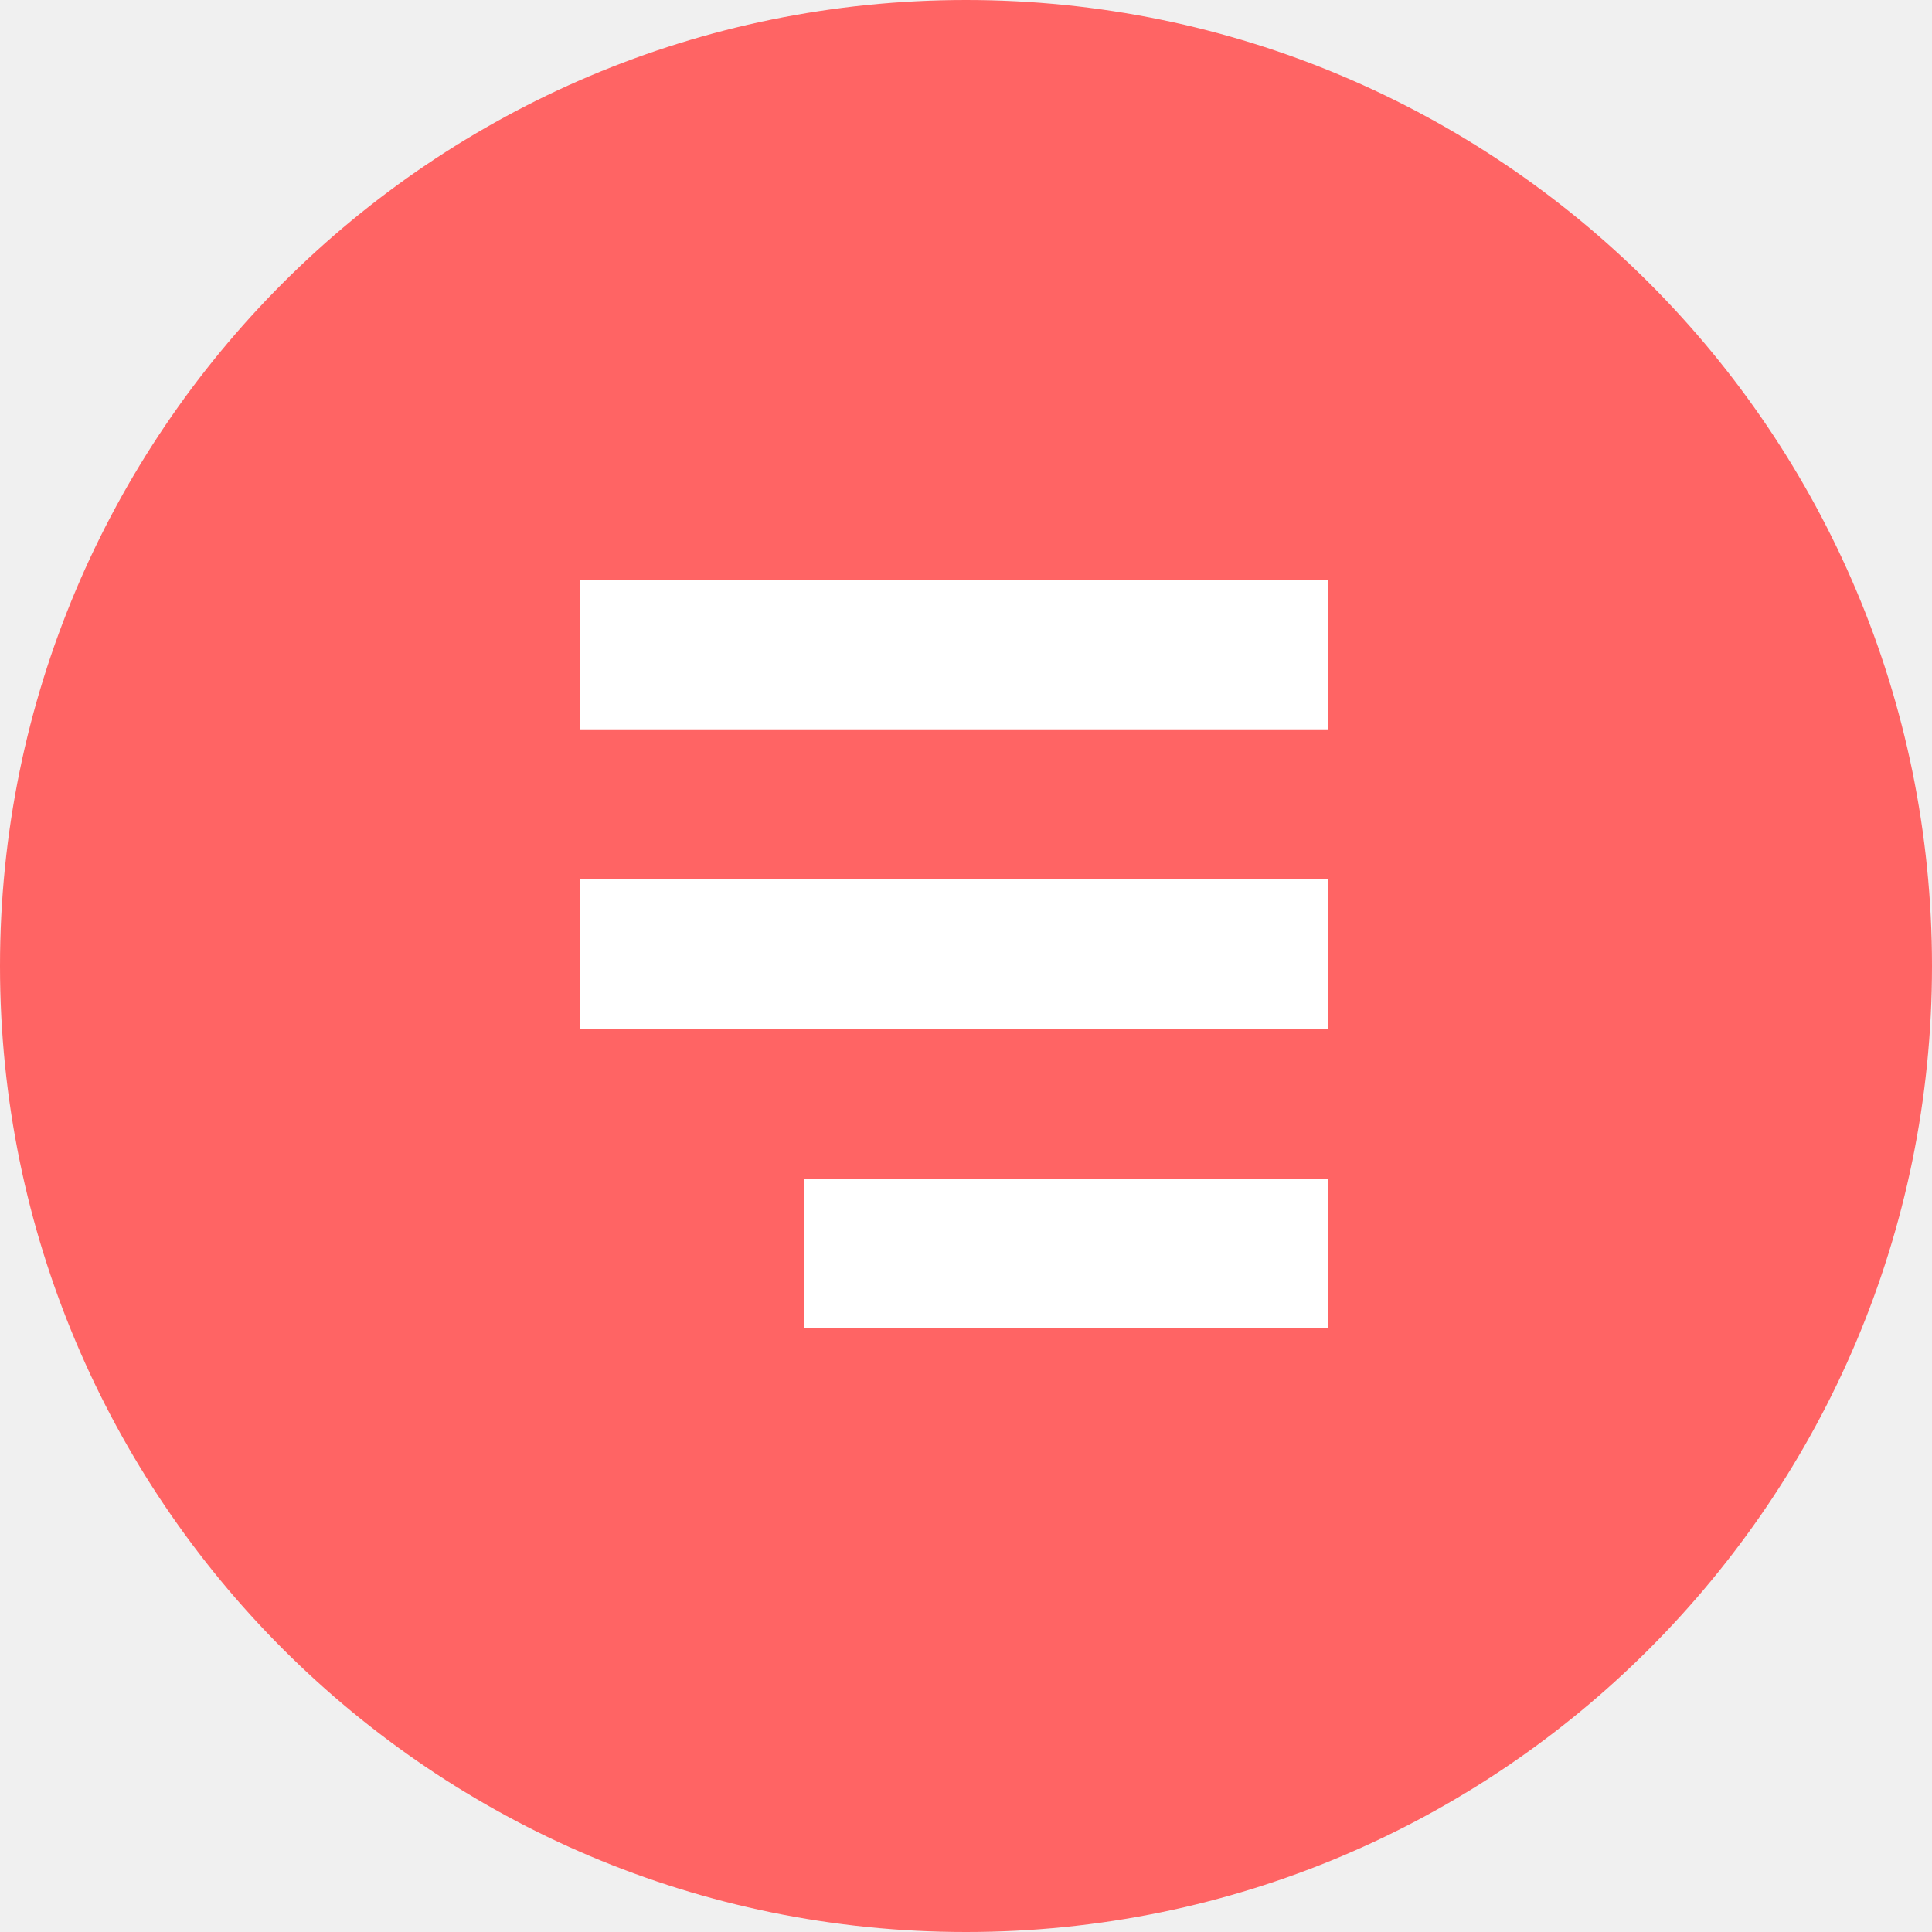
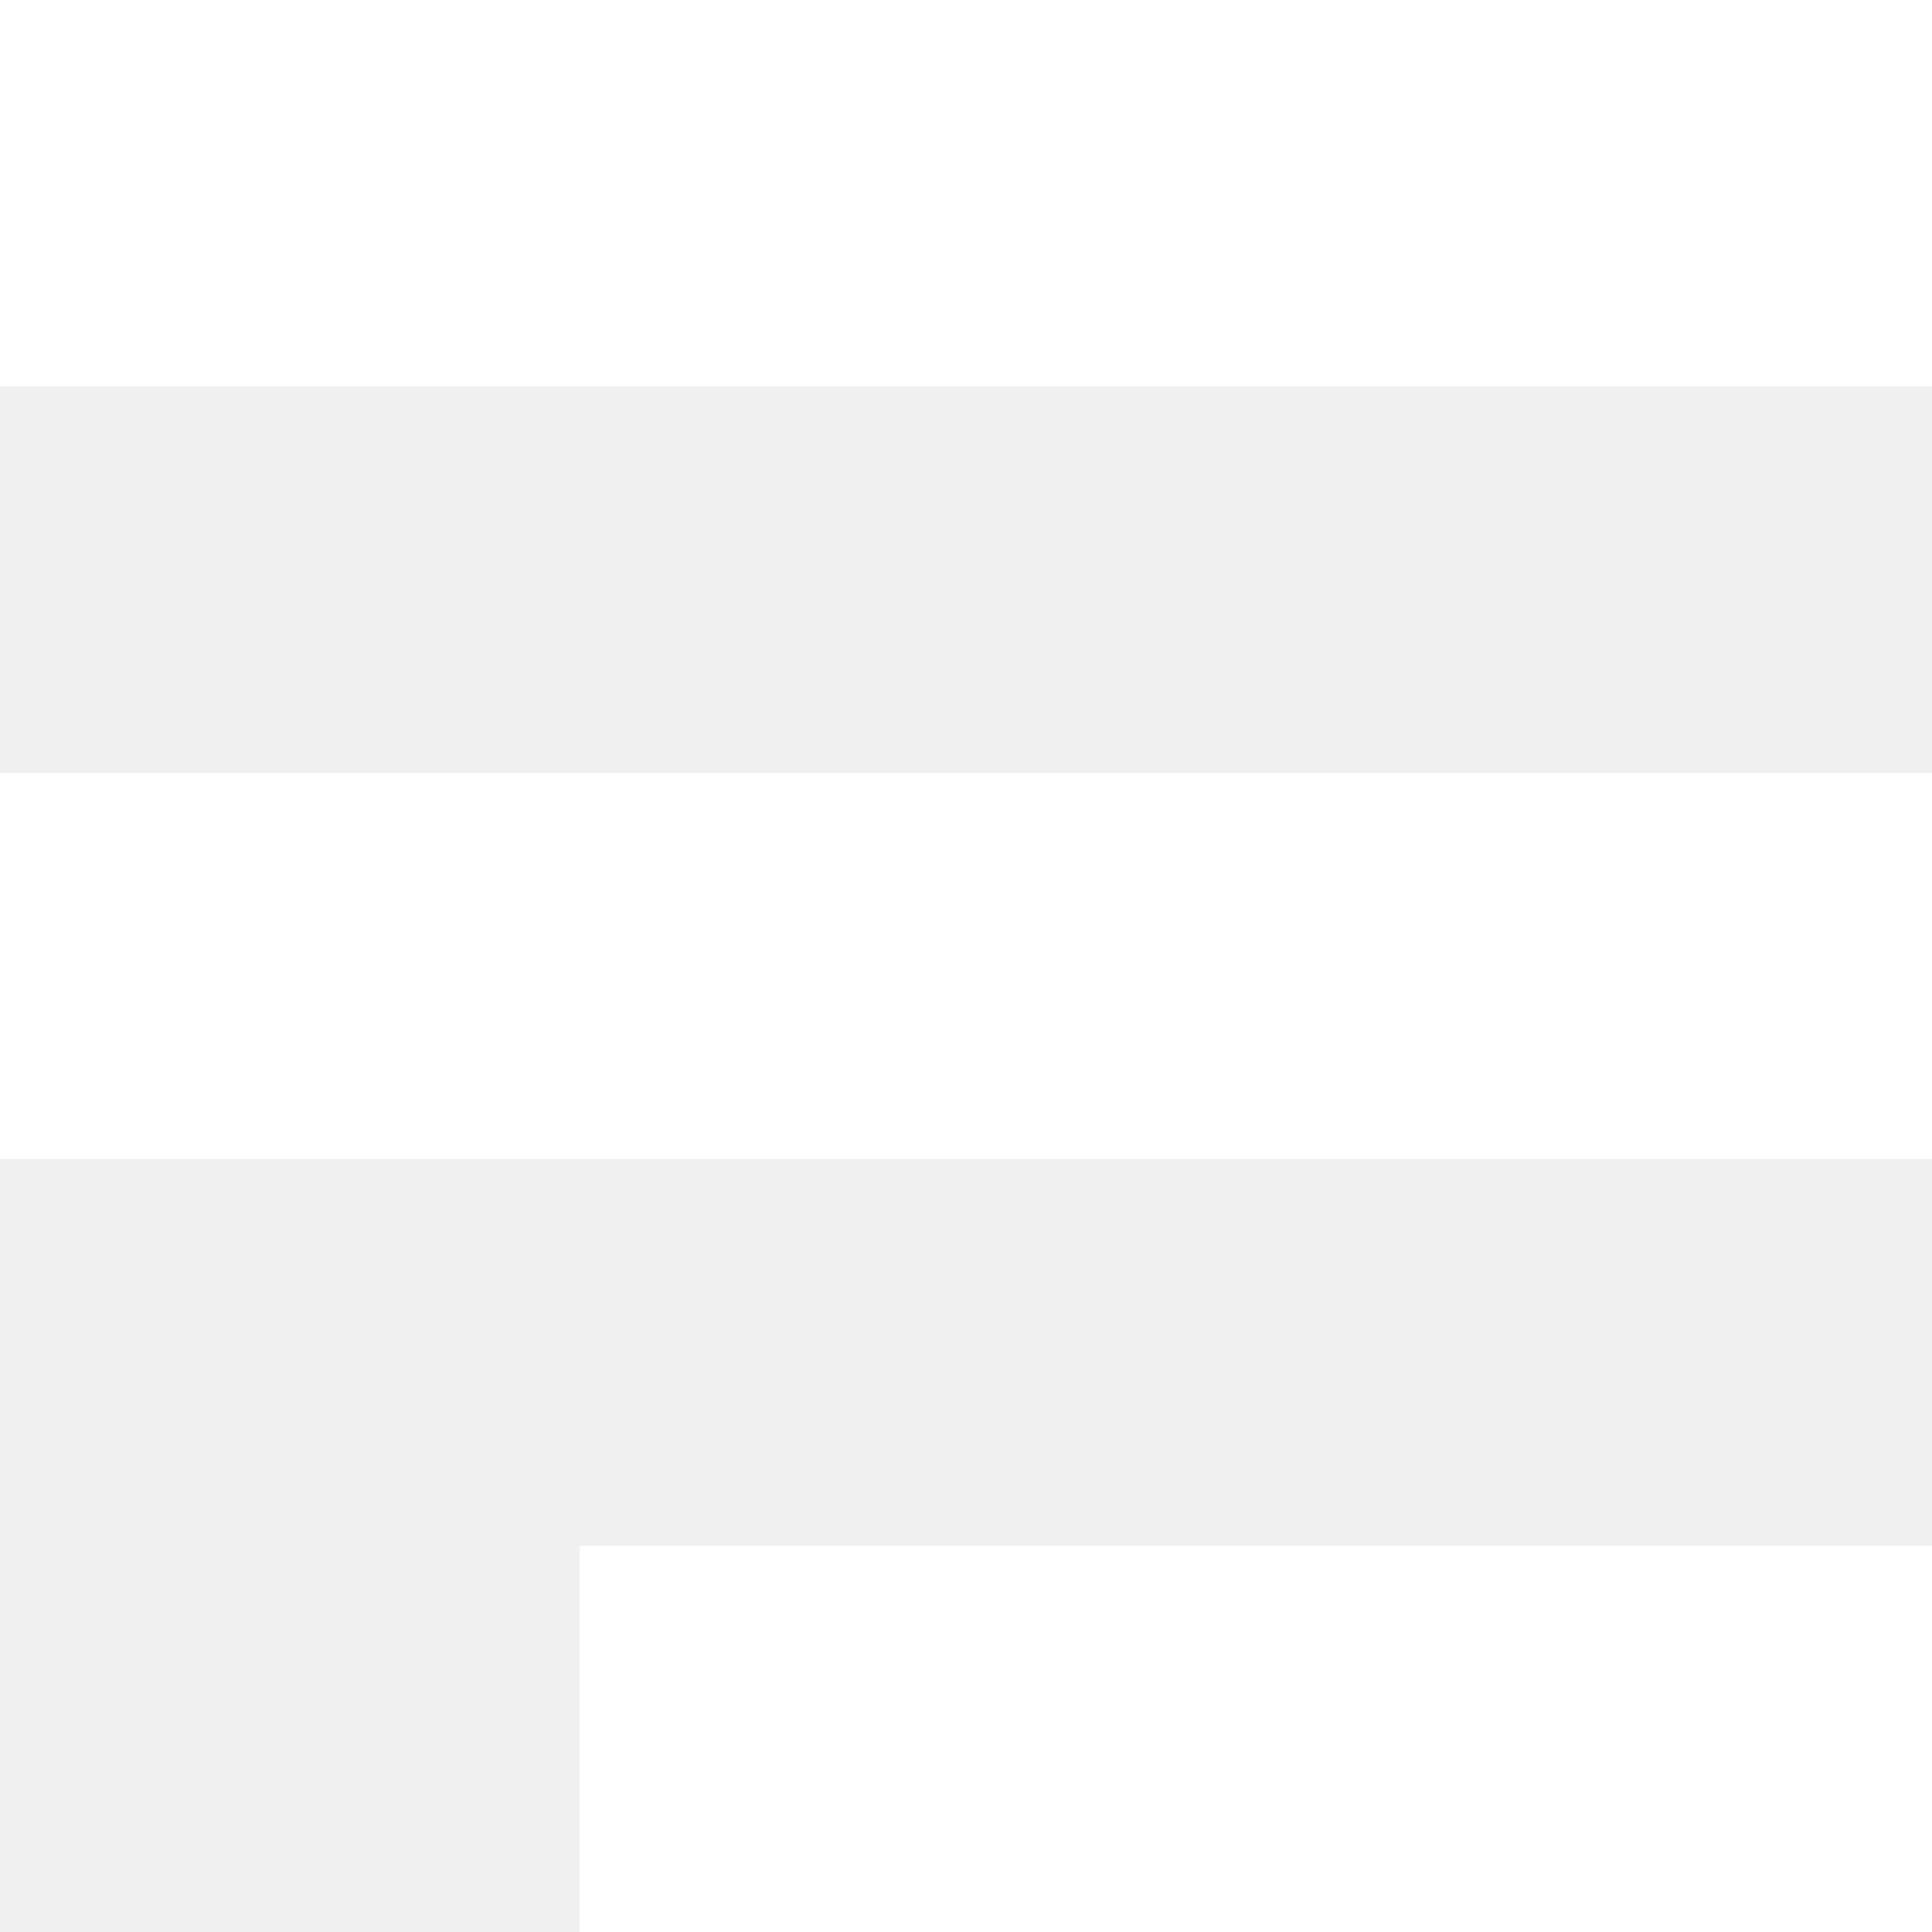
- <svg xmlns="http://www.w3.org/2000/svg" width="40" height="40" viewBox="0 0 40 40">
-   <g id="Group_3851" data-name="Group 3851" transform="translate(-319 -51)">
-     <rect id="Rectangle_1537" data-name="Rectangle 1537" width="40" height="40" rx="20" transform="translate(319 51)" fill="#ff6464" />
-     <path id="Path_13352" data-name="Path 13352" d="M11.65,22.5H22.5V19.4H11.65ZM7,16.3H22.5V13.2H7Zm0-6.2H22.5V7H7Z" transform="translate(324 56)" fill="#fff" />
-   </g>
+ <svg xmlns="http://www.w3.org/2000/svg" width="15.5" height="15.5" viewBox="0 0 15.5 15.5">
+   <path id="Path_13352" data-name="Path 13352" d="M11.65,22.5H22.5V19.4H11.65ZM7,16.3H22.5V13.2H7Zm0-6.2H22.5V7H7Z" transform="translate(-7 -7)" fill="#fff" />
</svg>
